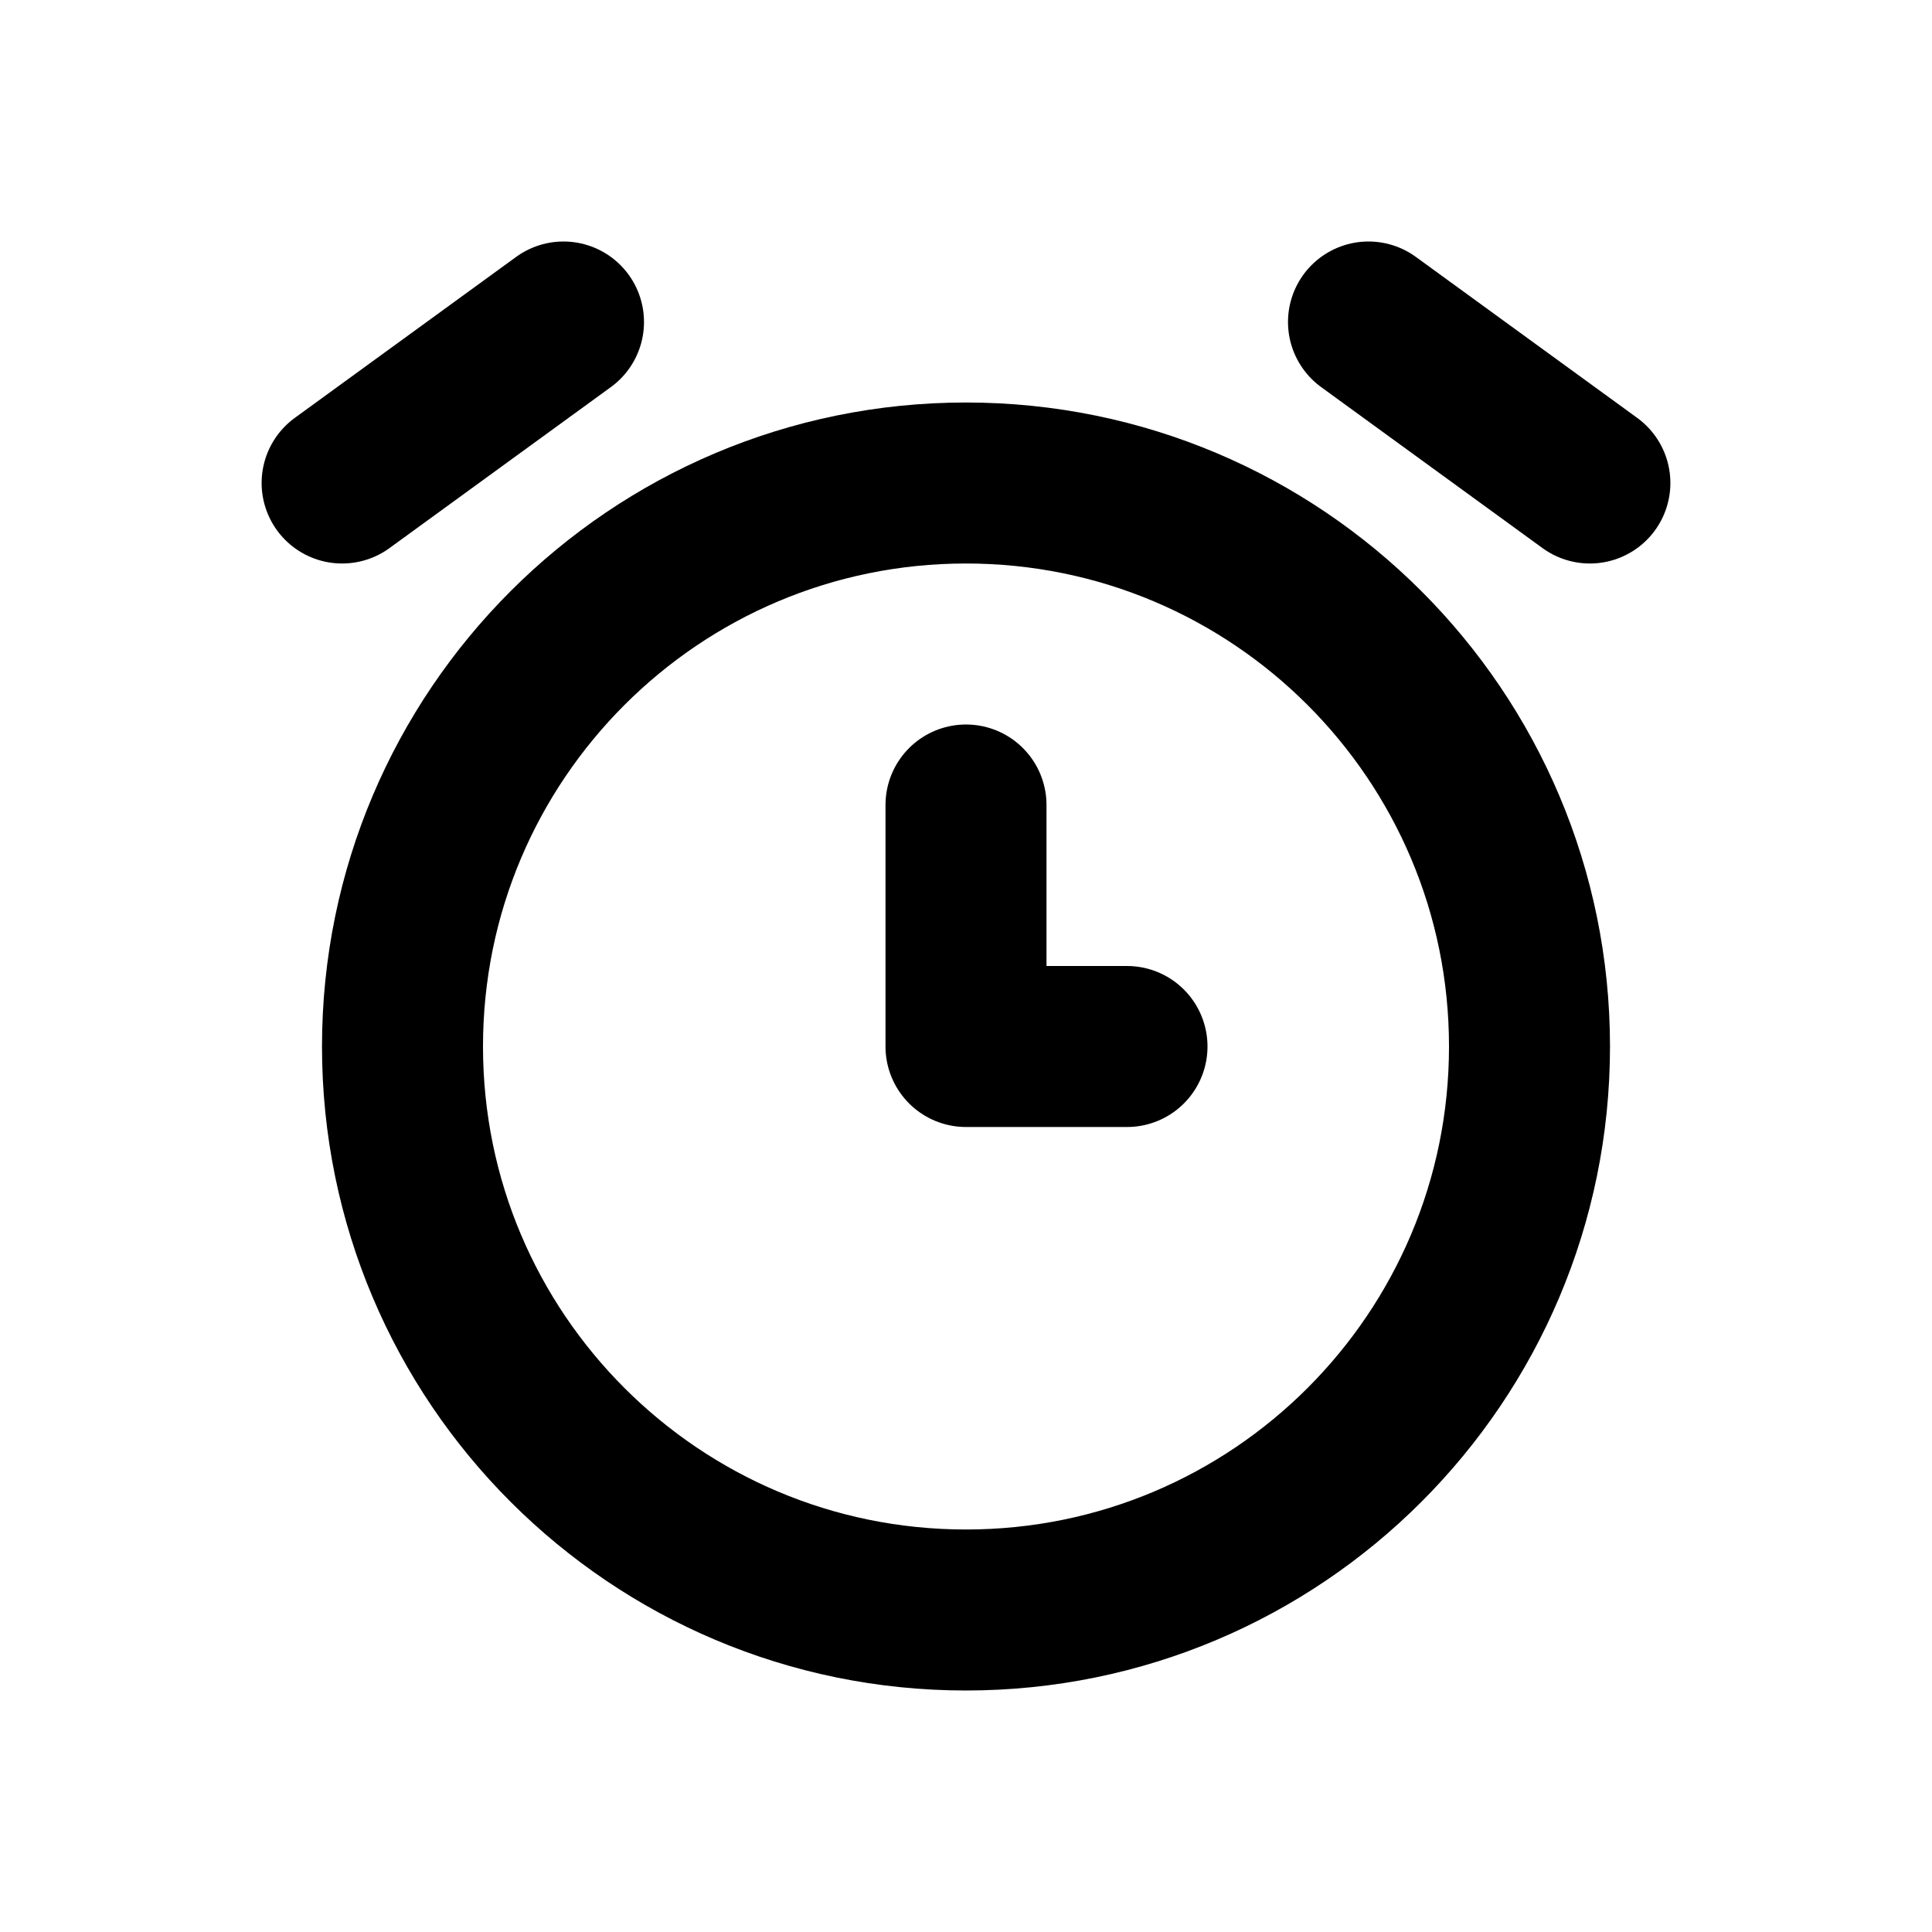
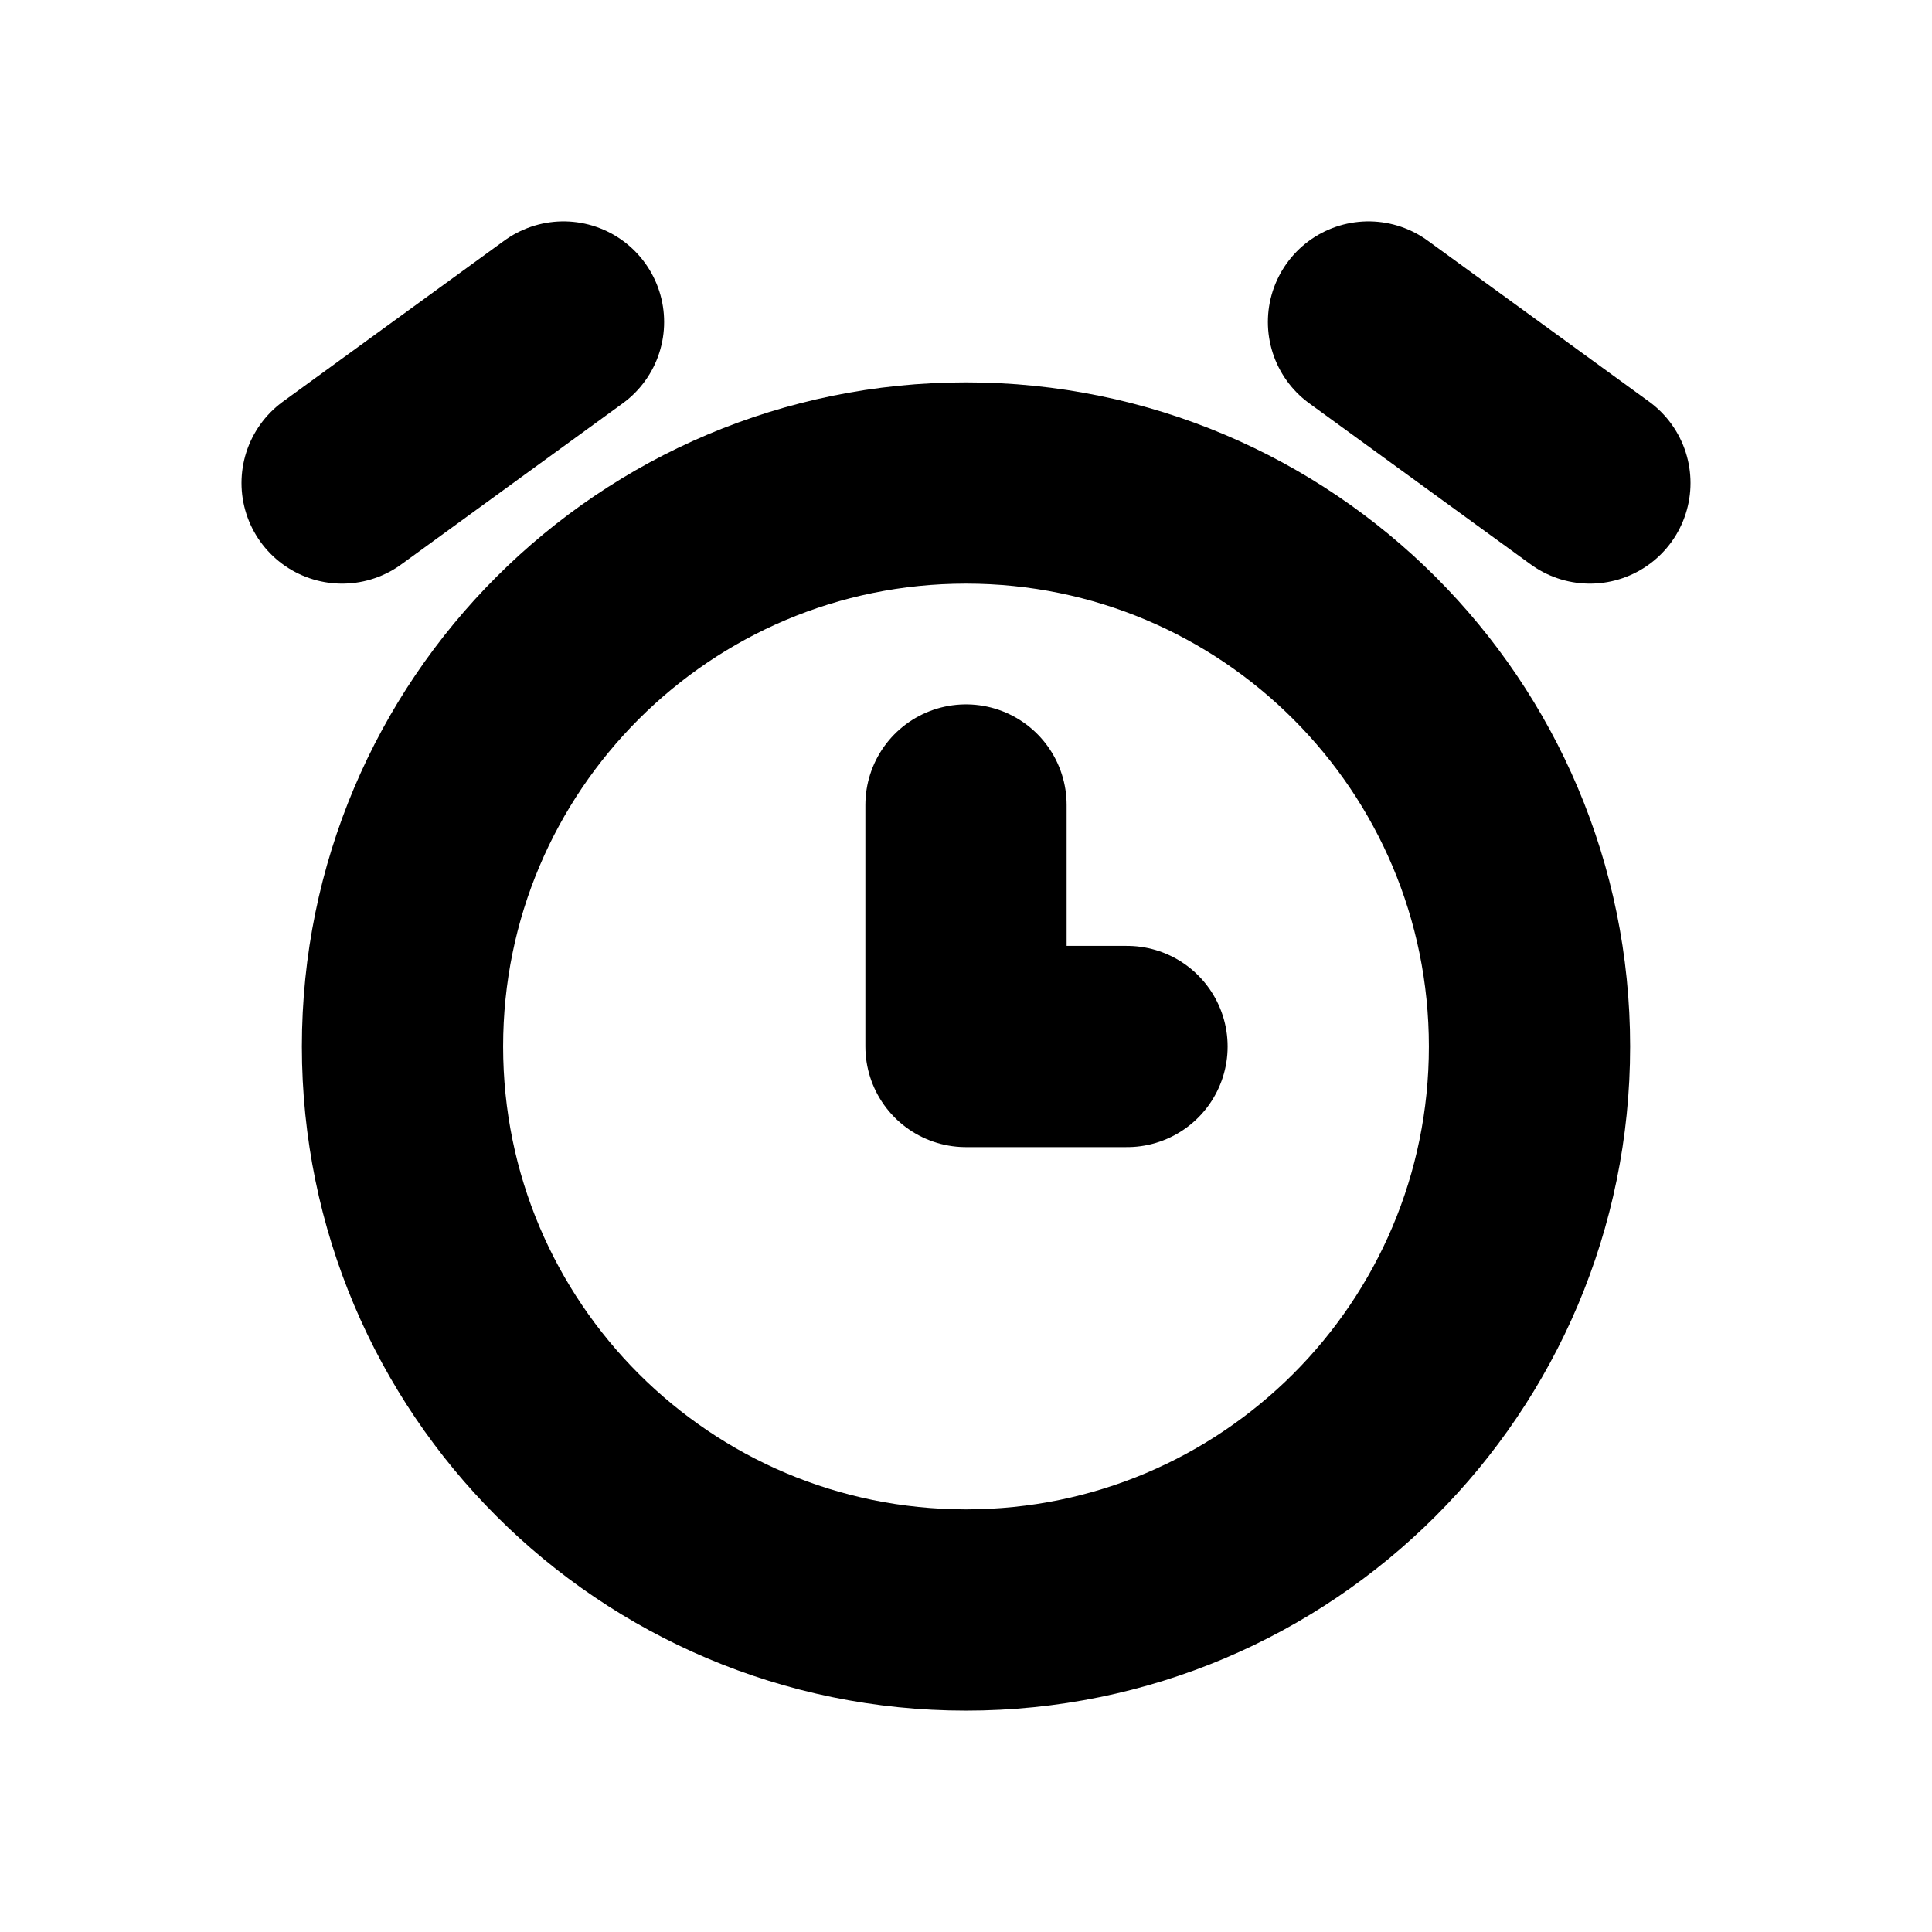
- <svg xmlns="http://www.w3.org/2000/svg" width="24" height="24" viewBox="0 0 24 24" fill="none" stroke="currentColor" stroke-width="2" stroke-linecap="round" stroke-linejoin="round" class="icon icon-tabler icons-tabler-outline icon-tabler-alarm">
+ <svg xmlns="http://www.w3.org/2000/svg" width="24" height="24" viewBox="0 0 24 24" fill="none" stroke="currentColor" stroke-width="2.5" stroke-linecap="round" stroke-linejoin="round" class="icon icon-tabler icons-tabler-outline icon-tabler-alarm">
  <path stroke="none" d="M0 0h24v24H0z" fill="none" />
  <path d="M12 13m-7 0a7 7 0 1 0 14 0a7 7 0 1 0 -14 0" />
  <path d="M12 10l0 3l2 0" />
  <path d="M7 4l-2.75 2" />
  <path d="M17 4l2.75 2" />
</svg>
